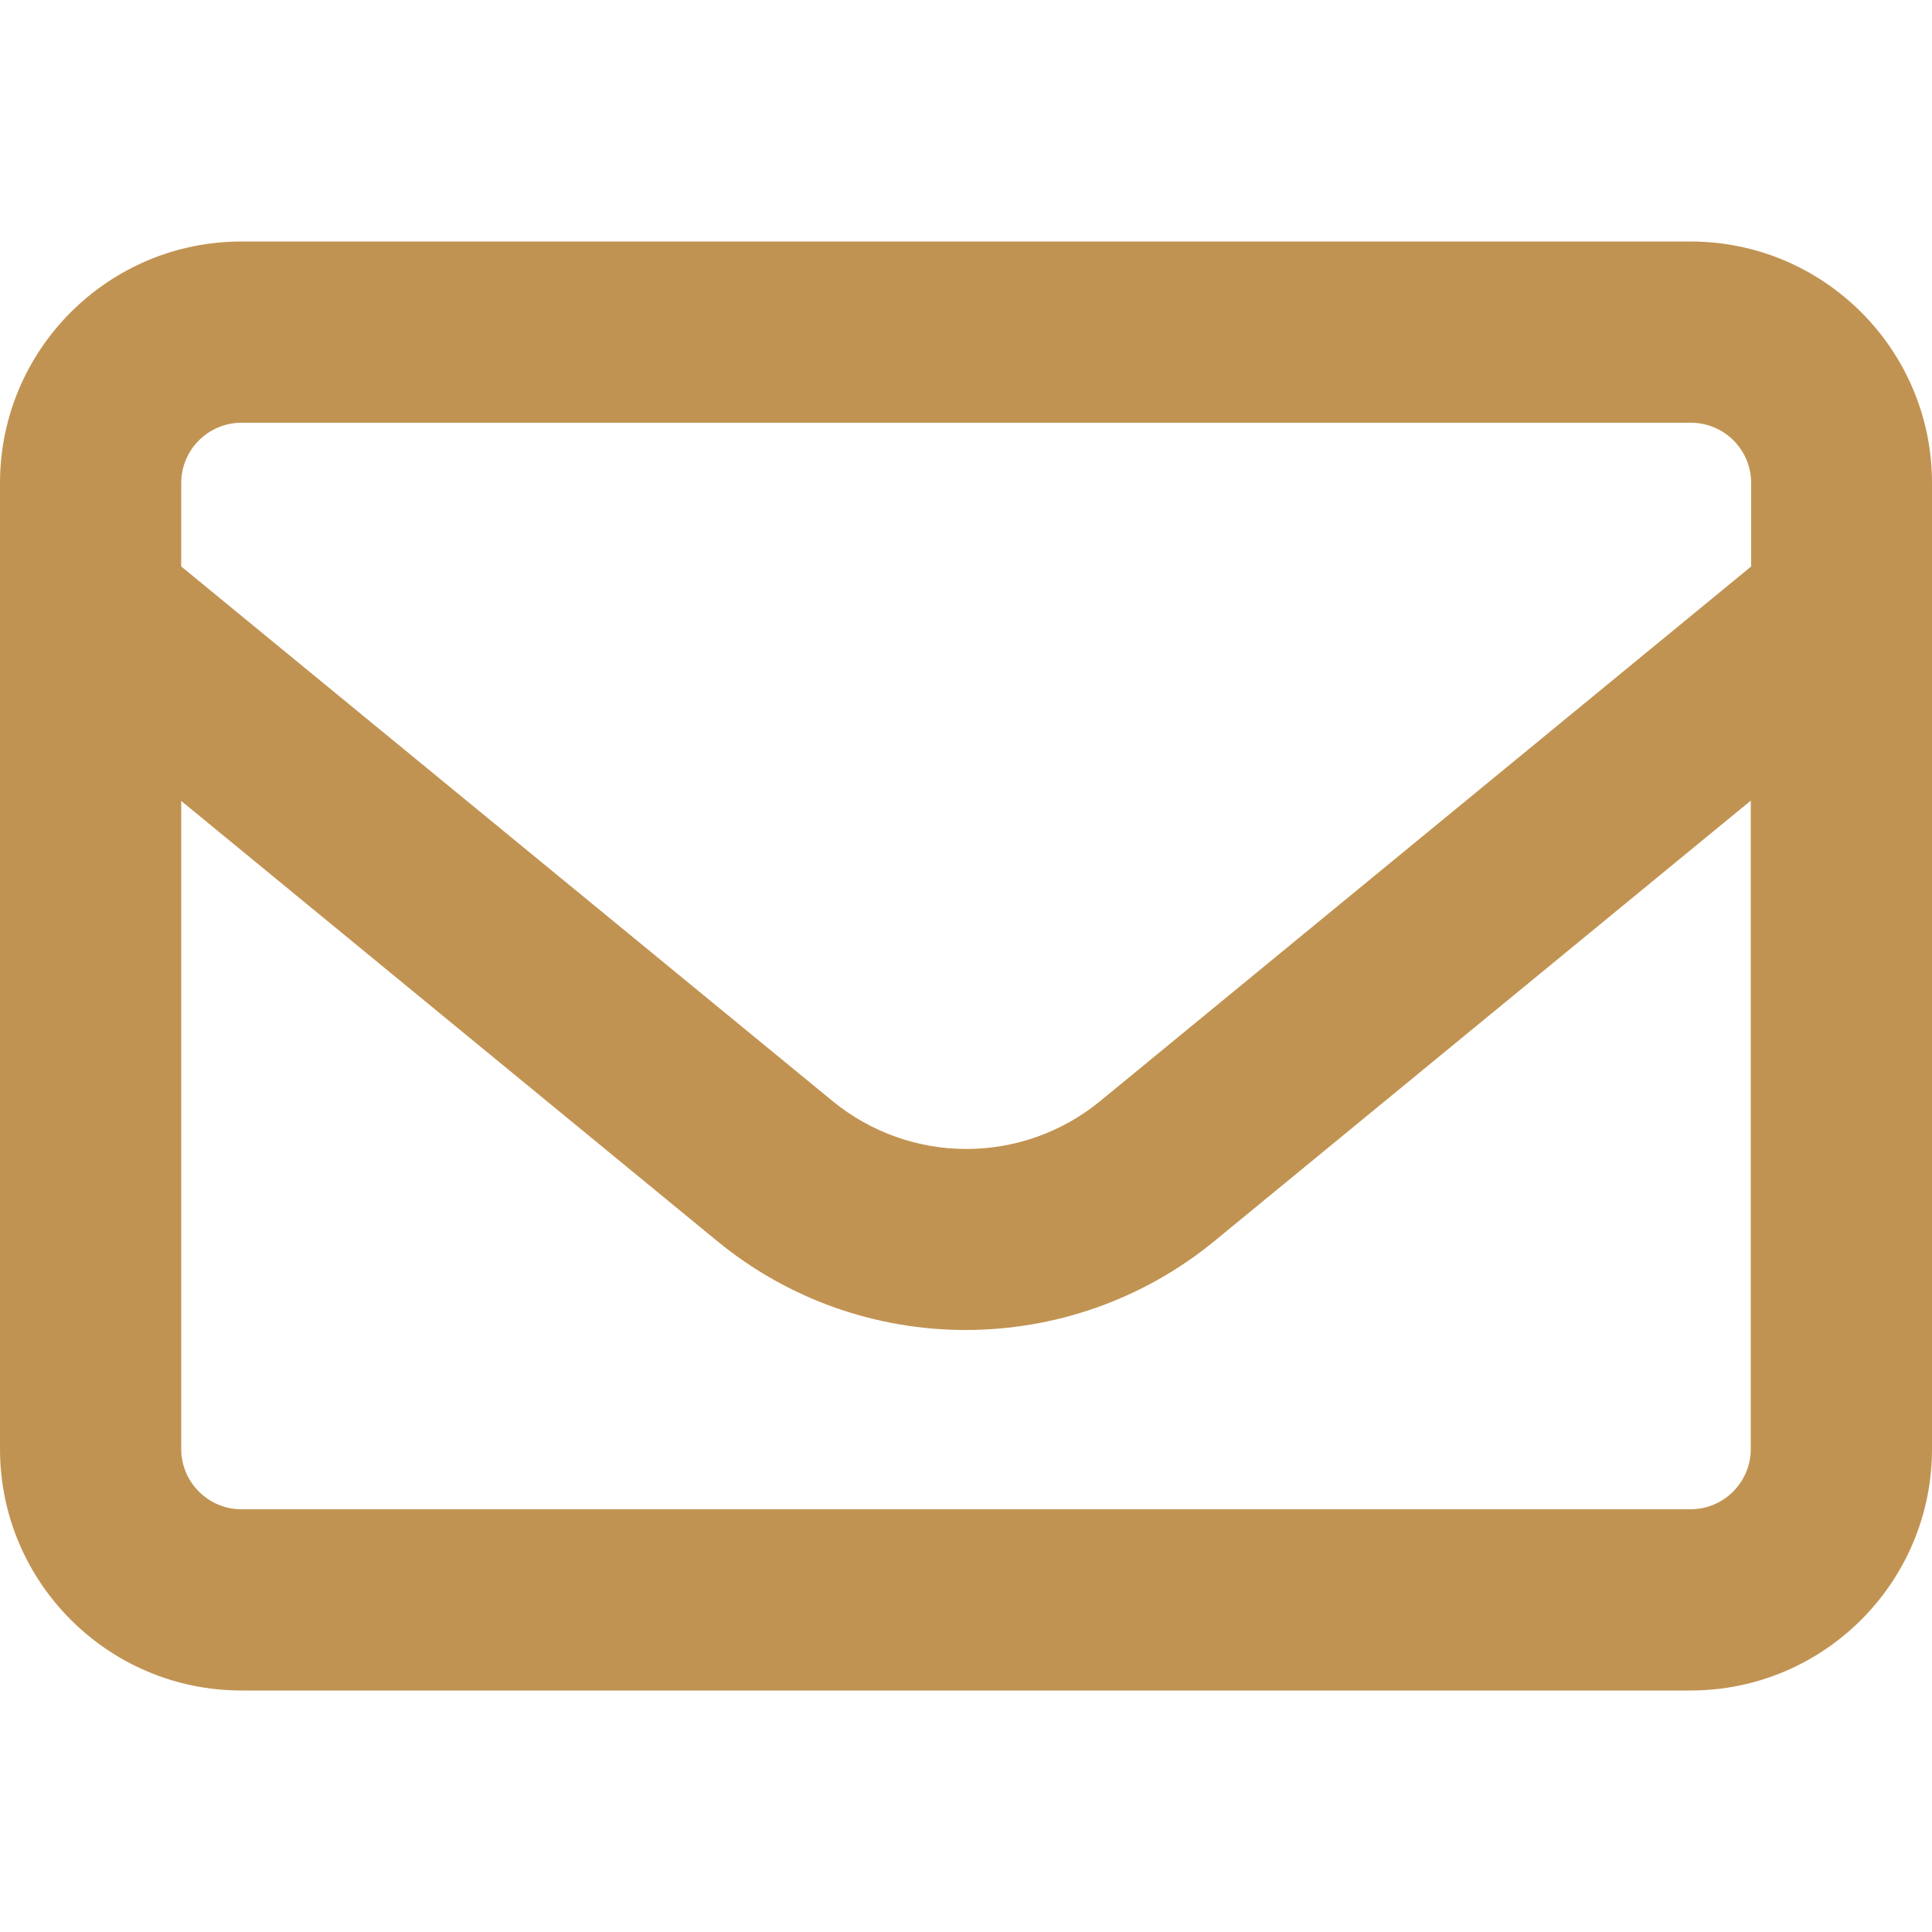
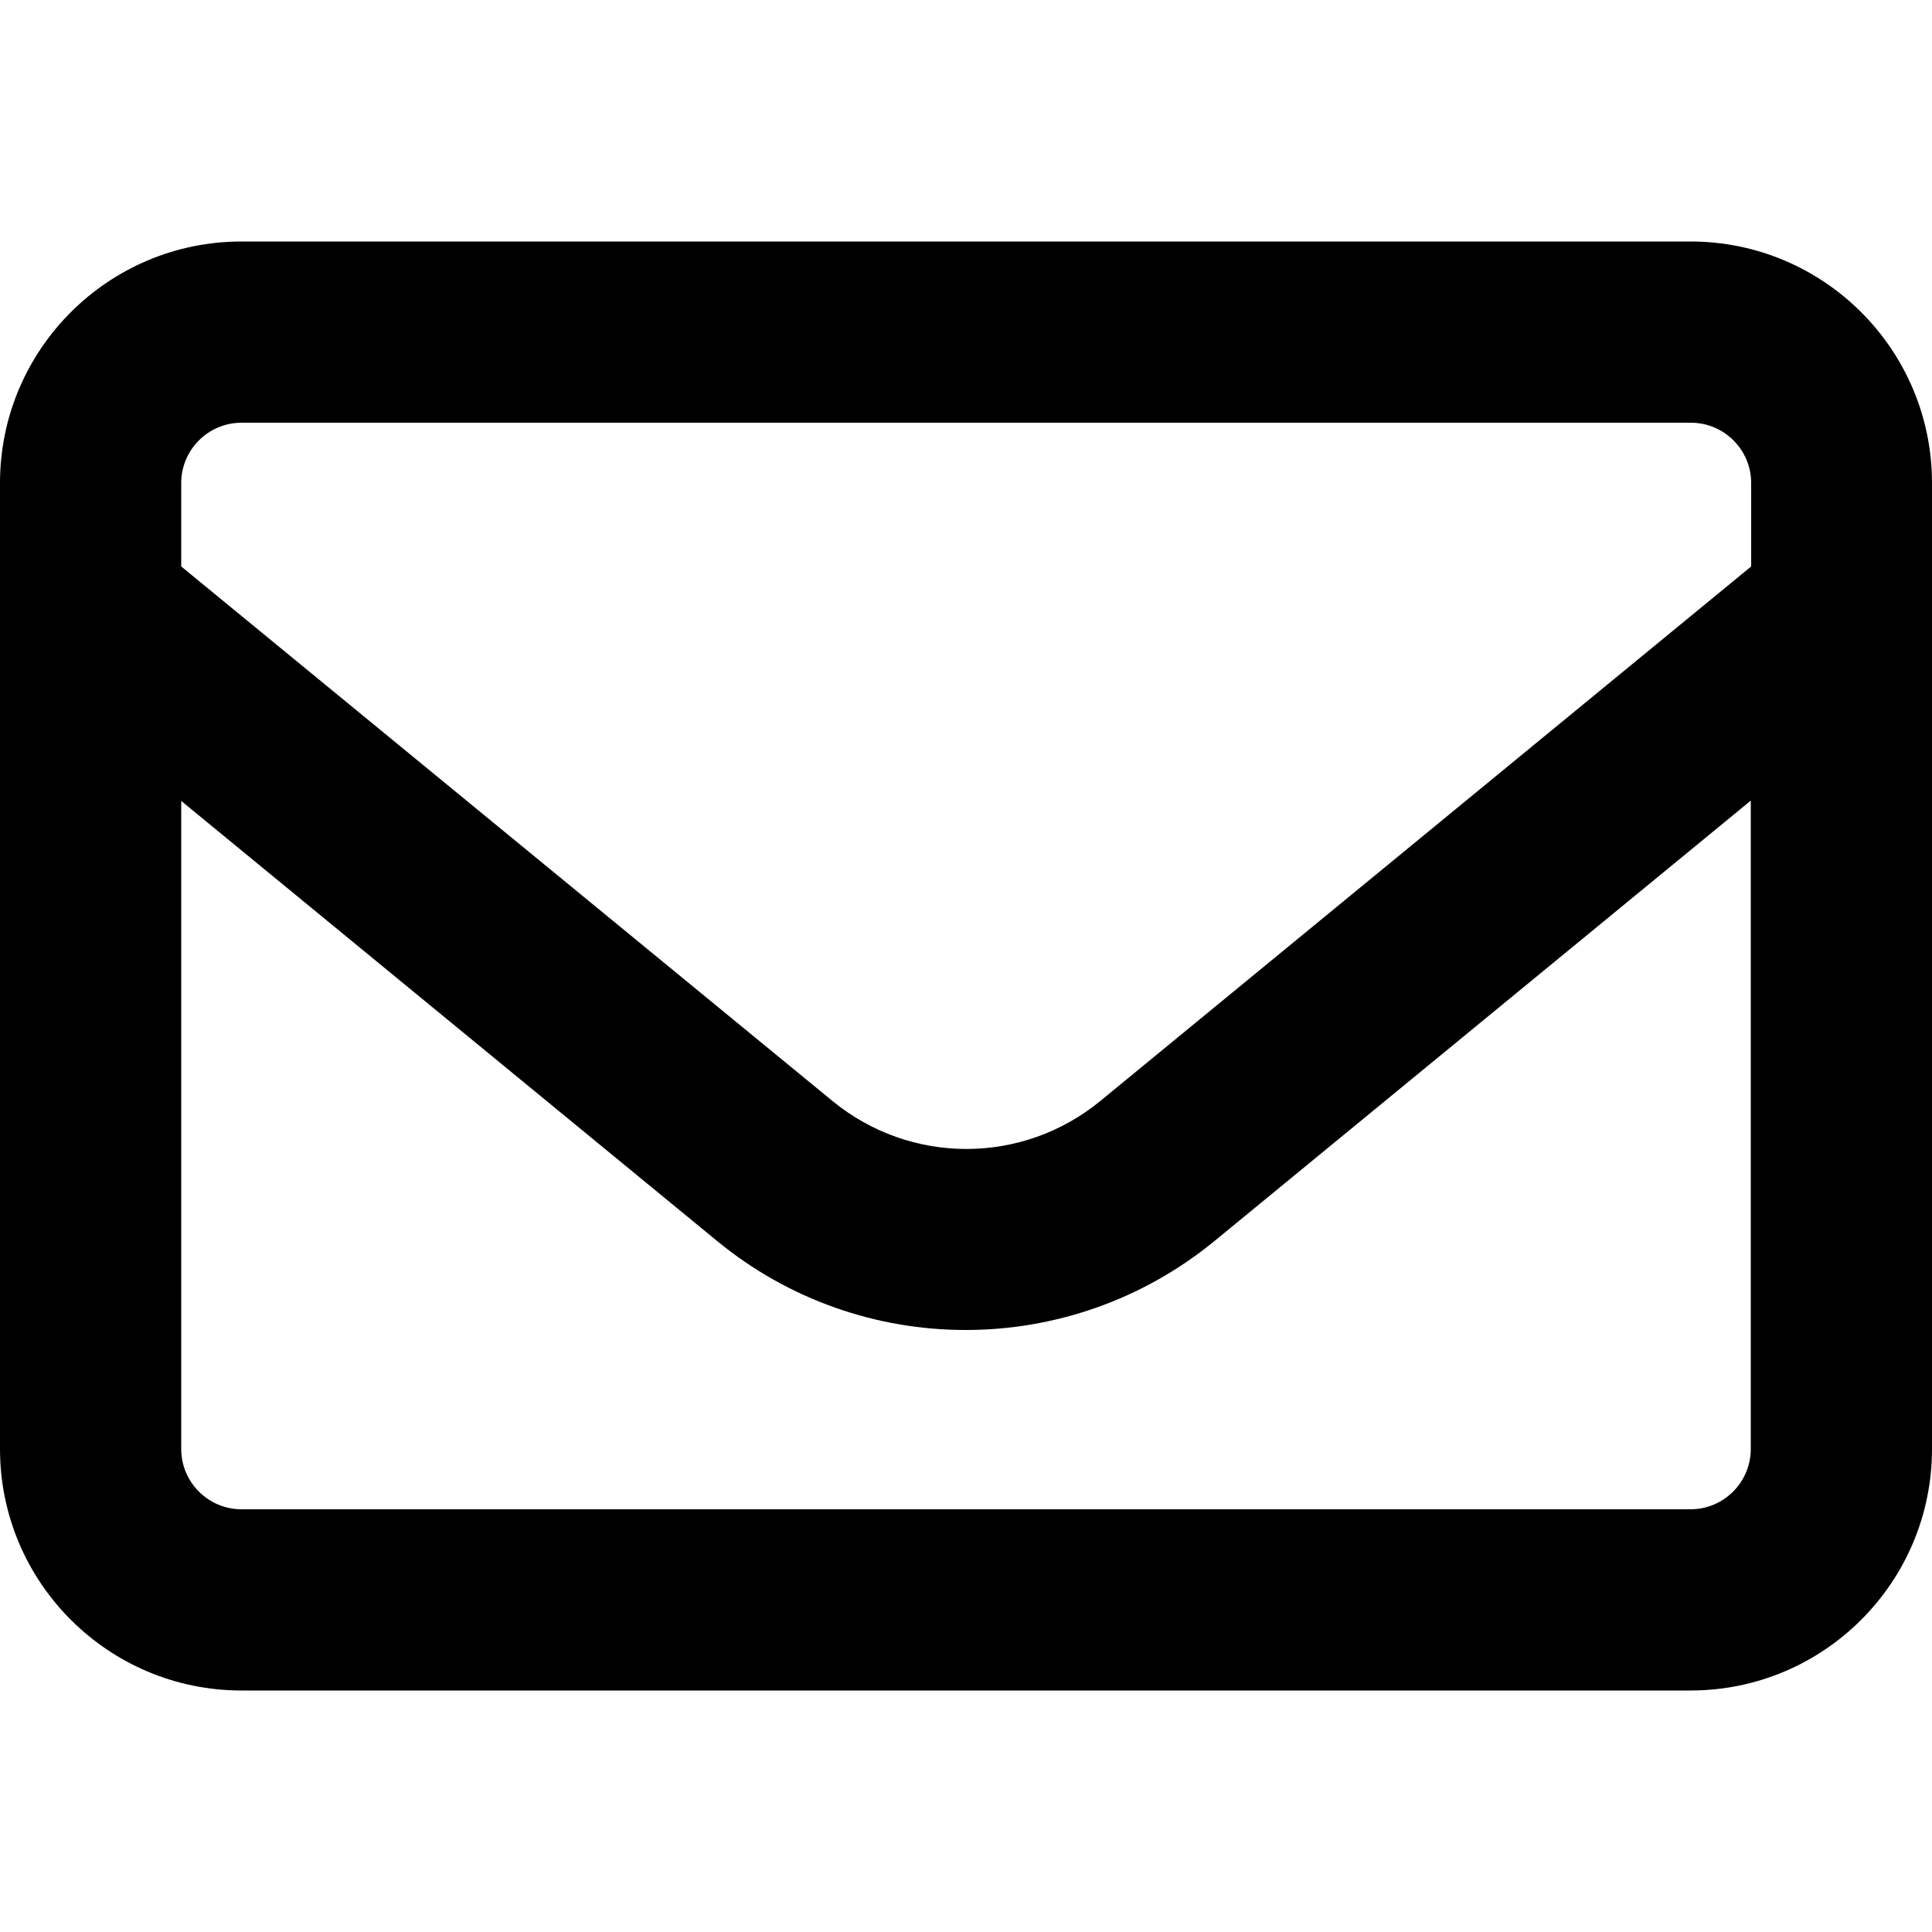
<svg xmlns="http://www.w3.org/2000/svg" version="1.1" viewBox="0 0 50 50">
  <defs>
    <style>
      .cls-1 {
        fill: #c19352;
      }
    </style>
  </defs>
  <g>
    <g id="Capa_1">
-       <path class="cls-1" d="M6.25,10.94c-.86,0-1.56.7-1.56,1.56v2.16l16.85,13.83c2.02,1.66,4.92,1.66,6.94,0l16.84-13.83v-2.16c0-.86-.7-1.56-1.56-1.56H6.25ZM4.69,20.72v16.78c0,.86.7,1.56,1.56,1.56h37.5c.86,0,1.56-.7,1.56-1.56v-16.78l-13.87,11.39c-3.75,3.08-9.15,3.08-12.89,0l-13.87-11.39ZM0,12.5c0-3.45,2.8-6.25,6.25-6.25h37.5c3.45,0,6.25,2.8,6.25,6.25v25c0,3.45-2.8,6.25-6.25,6.25H6.25c-3.45,0-6.25-2.8-6.25-6.25V12.5Z" />
+       <path className="cls-1" d="M6.25,10.94c-.86,0-1.56.7-1.56,1.56v2.16l16.85,13.83c2.02,1.66,4.92,1.66,6.94,0l16.84-13.83v-2.16c0-.86-.7-1.56-1.56-1.56H6.25ZM4.69,20.72v16.78c0,.86.7,1.56,1.56,1.56h37.5c.86,0,1.56-.7,1.56-1.56v-16.78l-13.87,11.39c-3.75,3.08-9.15,3.08-12.89,0l-13.87-11.39ZM0,12.5c0-3.45,2.8-6.25,6.25-6.25h37.5c3.45,0,6.25,2.8,6.25,6.25v25c0,3.45-2.8,6.25-6.25,6.25H6.25c-3.45,0-6.25-2.8-6.25-6.25V12.5Z" />
    </g>
  </g>
</svg>
